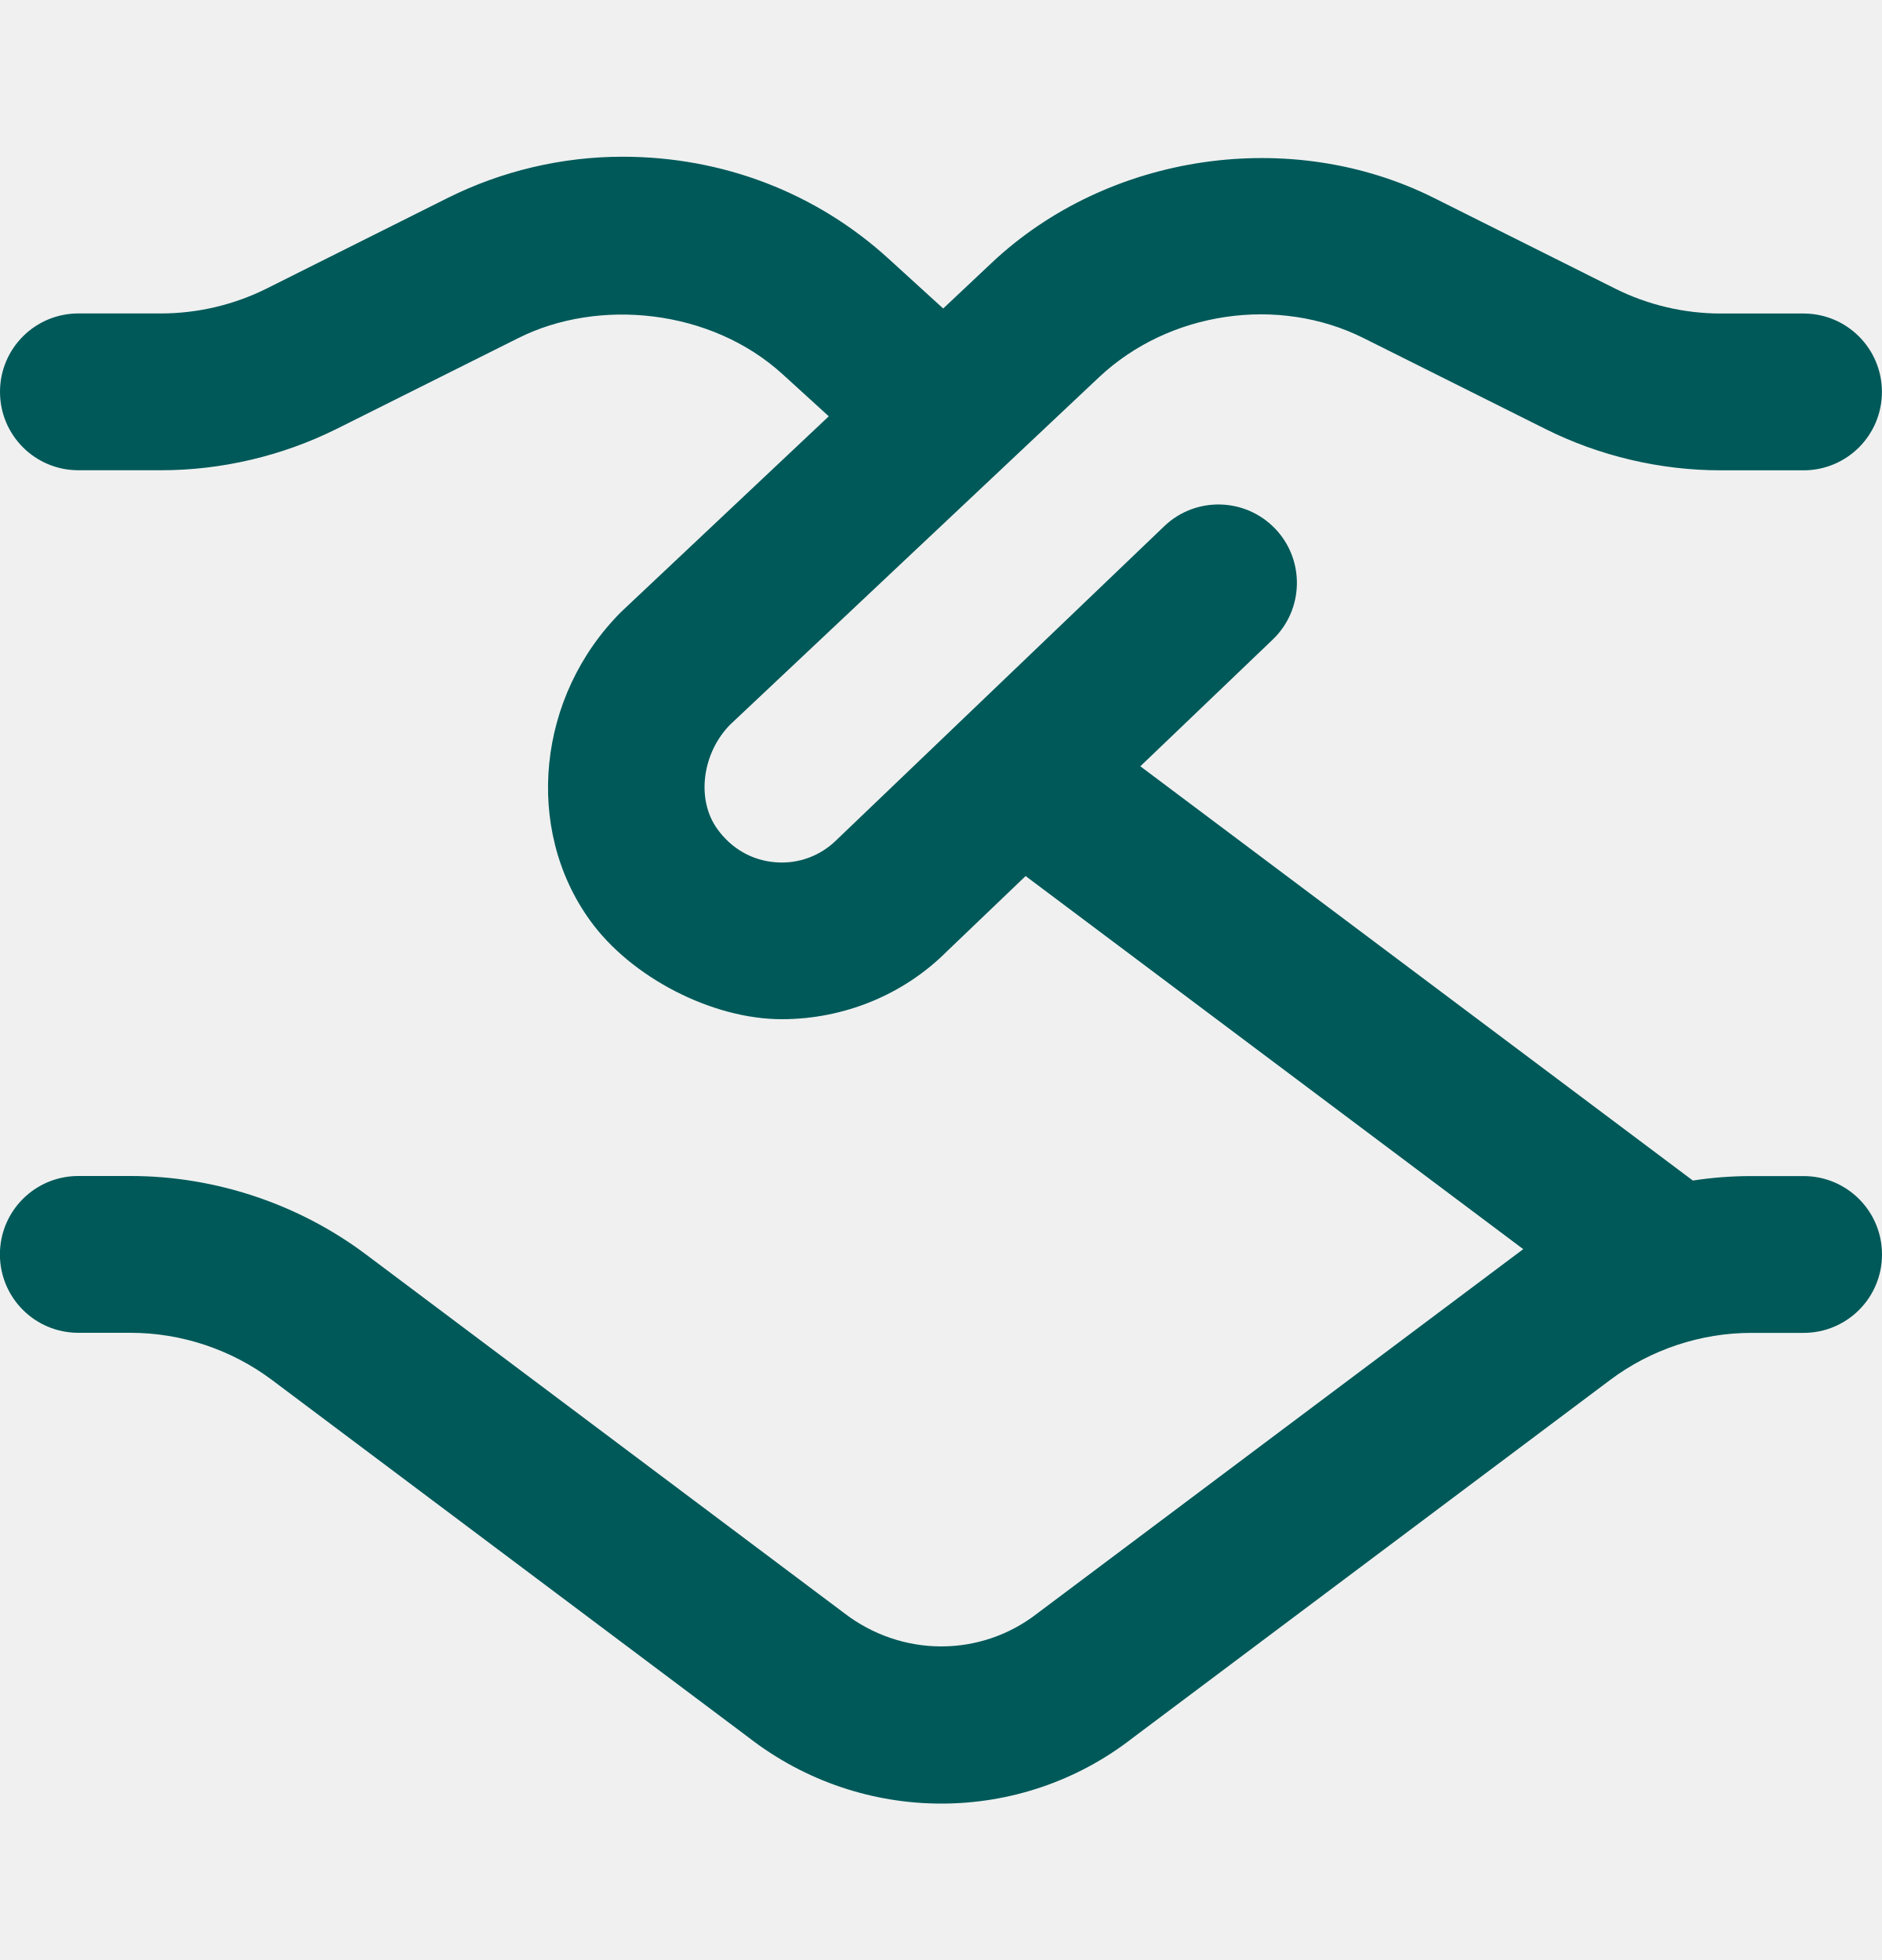
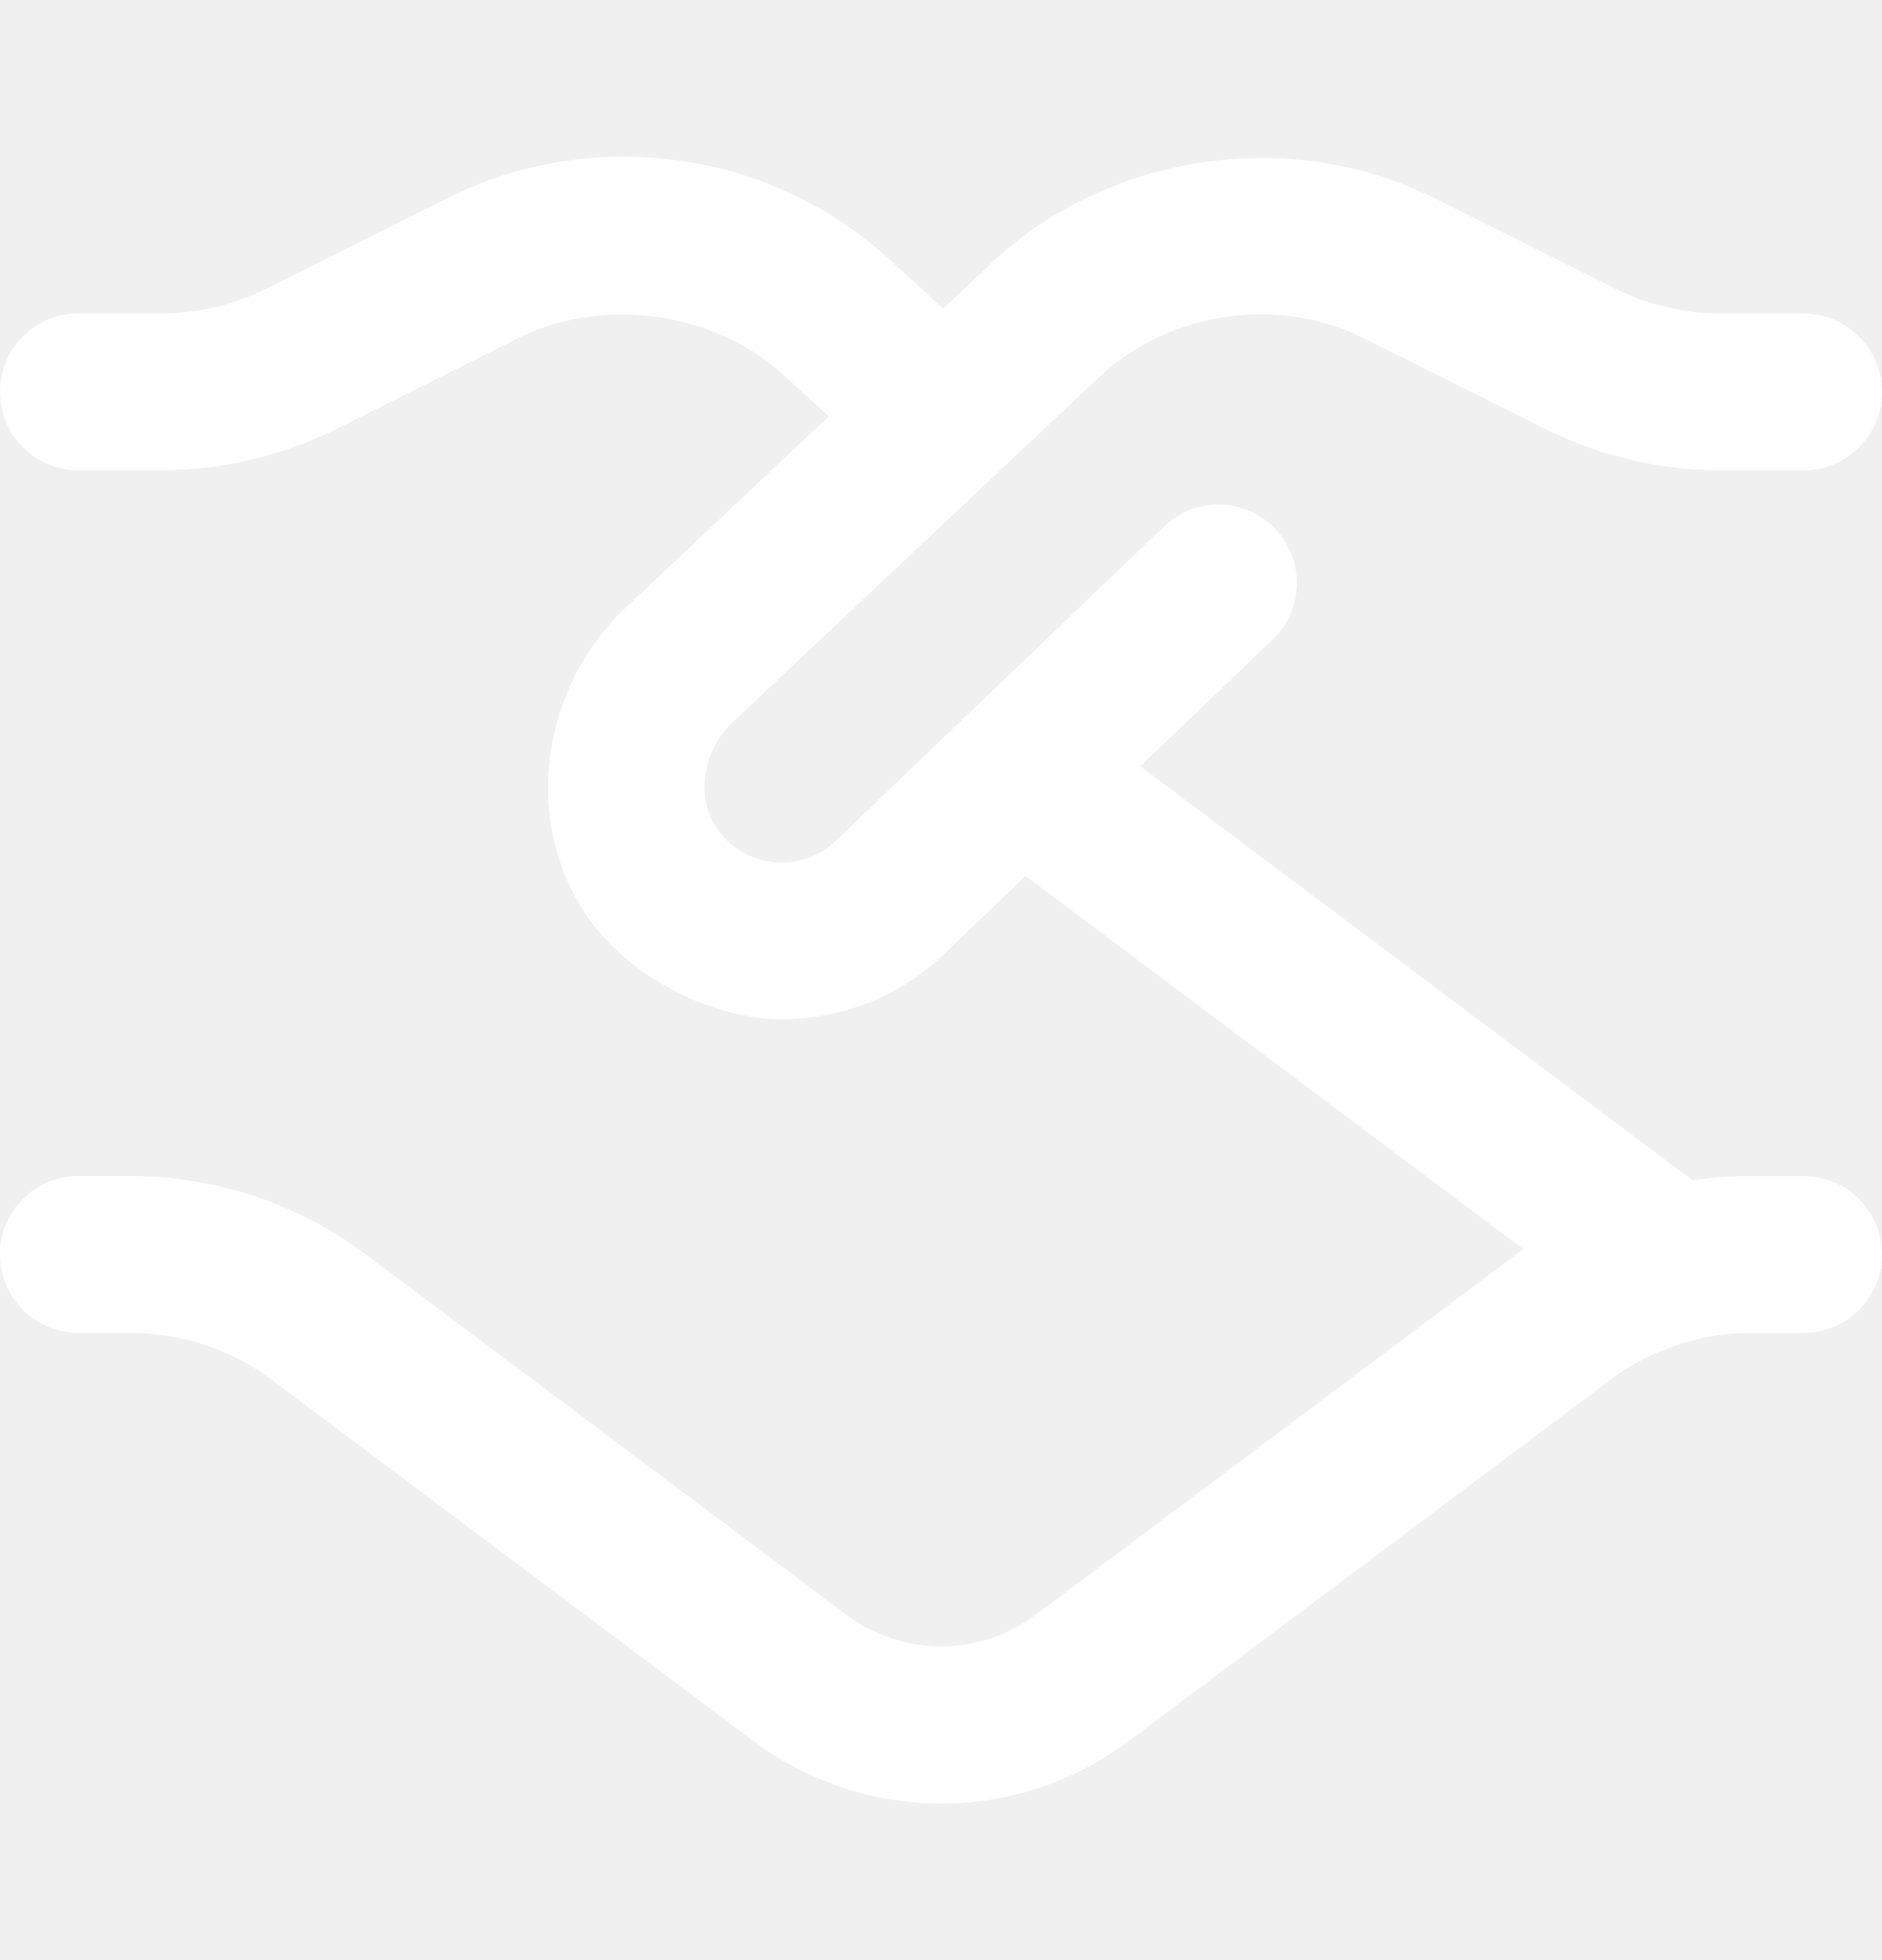
<svg xmlns="http://www.w3.org/2000/svg" width="24" height="25" viewBox="0 0 24 25" fill="none">
-   <g clip-path="url(#clip0_1376_1742)">
-     <g clip-path="url(#clip1_1376_1742)">
-       <path d="M23 15.001H22.333C22.083 15.001 21.835 15.02 21.588 15.058L14.542 9.774L16.23 8.158C16.629 7.776 16.643 7.141 16.261 6.743C15.878 6.344 15.244 6.331 14.847 6.712L10.674 10.708C10.466 10.916 10.183 11.023 9.886 10.998C9.588 10.974 9.326 10.823 9.147 10.573C8.873 10.193 8.957 9.598 9.315 9.239L14.018 4.809C14.909 3.972 16.302 3.767 17.392 4.314L19.708 5.472C20.398 5.817 21.172 5.999 21.943 5.999H22.999C23.552 5.999 23.999 5.552 23.999 4.999C23.999 4.446 23.552 3.999 22.999 3.999H21.943C21.48 3.999 21.015 3.89 20.601 3.683L18.287 2.525C16.463 1.612 14.134 1.951 12.646 3.353L12.028 3.935L11.328 3.297C10.409 2.46 9.219 1.999 7.938 1.999C7.167 1.999 6.398 2.181 5.711 2.524L3.397 3.682C2.982 3.889 2.517 3.998 2.054 3.998H1C0.447 3.998 2.34377e-05 4.445 2.34377e-05 4.998C2.34377e-05 5.551 0.447 5.998 1 5.998H2.056C2.827 5.998 3.601 5.815 4.292 5.471L6.608 4.313C7.63 3.799 9.066 3.938 9.982 4.775L10.569 5.31L7.923 7.803C6.85 8.875 6.679 10.57 7.525 11.741C8.045 12.464 9.078 13 9.969 13C10.762 13 11.523 12.688 12.073 12.137L13.079 11.174L19.425 15.933C19.394 15.955 13.227 20.58 13.227 20.58C12.504 21.142 11.495 21.142 10.757 20.569L4.666 16C3.807 15.355 2.741 15 1.666 15H0.999C0.446 15 -0.001 15.447 -0.001 16C-0.001 16.553 0.446 17 0.999 17H1.666C2.311 17 2.95 17.213 3.466 17.6L9.543 22.159C10.268 22.723 11.137 23.005 12.004 23.005C12.866 23.005 13.727 22.726 14.441 22.17L20.534 17.601C21.049 17.214 21.688 17.001 22.333 17.001H23C23.553 17.001 24 16.554 24 16.001C24 15.448 23.553 15.001 23 15.001Z" fill="#005959" />
+   <g clip-path="url(#clip0_1716_967)">
+     <g clip-path="url(#clip1_1716_967)">
+       <path d="M23 15.001H22.333C22.083 15.001 21.835 15.02 21.588 15.058L14.542 9.774L16.23 8.158C16.629 7.776 16.643 7.141 16.261 6.743C15.878 6.344 15.244 6.331 14.847 6.712L10.674 10.708C10.466 10.916 10.183 11.023 9.886 10.998C9.588 10.974 9.326 10.823 9.147 10.573C8.873 10.193 8.957 9.598 9.315 9.239L14.018 4.809C14.909 3.972 16.302 3.767 17.392 4.314L19.708 5.472C20.398 5.817 21.172 5.999 21.943 5.999H22.999C23.552 5.999 23.999 5.552 23.999 4.999C23.999 4.446 23.552 3.999 22.999 3.999H21.943C21.48 3.999 21.015 3.89 20.601 3.683L18.287 2.525C16.463 1.612 14.134 1.951 12.646 3.353L12.028 3.935L11.328 3.297C10.409 2.46 9.219 1.999 7.938 1.999C7.167 1.999 6.398 2.181 5.711 2.524L3.397 3.682C2.982 3.889 2.517 3.998 2.054 3.998H1C0.447 3.998 2.34377e-05 4.445 2.34377e-05 4.998C2.34377e-05 5.551 0.447 5.998 1 5.998H2.056C2.827 5.998 3.601 5.815 4.292 5.471L6.608 4.313C7.63 3.799 9.066 3.938 9.982 4.775L10.569 5.31L7.923 7.803C6.85 8.875 6.679 10.57 7.525 11.741C8.045 12.464 9.078 13 9.969 13C10.762 13 11.523 12.688 12.073 12.137L13.079 11.174L19.425 15.933C19.394 15.955 13.227 20.58 13.227 20.58C12.504 21.142 11.495 21.142 10.757 20.569L4.666 16C3.807 15.355 2.741 15 1.666 15H0.999C0.446 15 -0.001 15.447 -0.001 16C-0.001 16.553 0.446 17 0.999 17H1.666C2.311 17 2.95 17.213 3.466 17.6L9.543 22.159C10.268 22.723 11.137 23.005 12.004 23.005C12.866 23.005 13.727 22.726 14.441 22.17L20.534 17.601C21.049 17.214 21.688 17.001 22.333 17.001H23C23.553 17.001 24 16.554 24 16.001C24 15.448 23.553 15.001 23 15.001Z" fill="white" />
    </g>
  </g>
  <defs>
-     <clipPath id="clip0_1376_1742">
+     <clipPath id="clip0_1716_967">
      <rect width="24" height="24.002" fill="white" />
    </clipPath>
-     <clipPath id="clip1_1376_1742">
+     <clipPath id="clip1_1716_967">
      <rect width="24" height="24.002" fill="white" transform="matrix(-1 0 0 1 24 0)" />
    </clipPath>
  </defs>
</svg>
